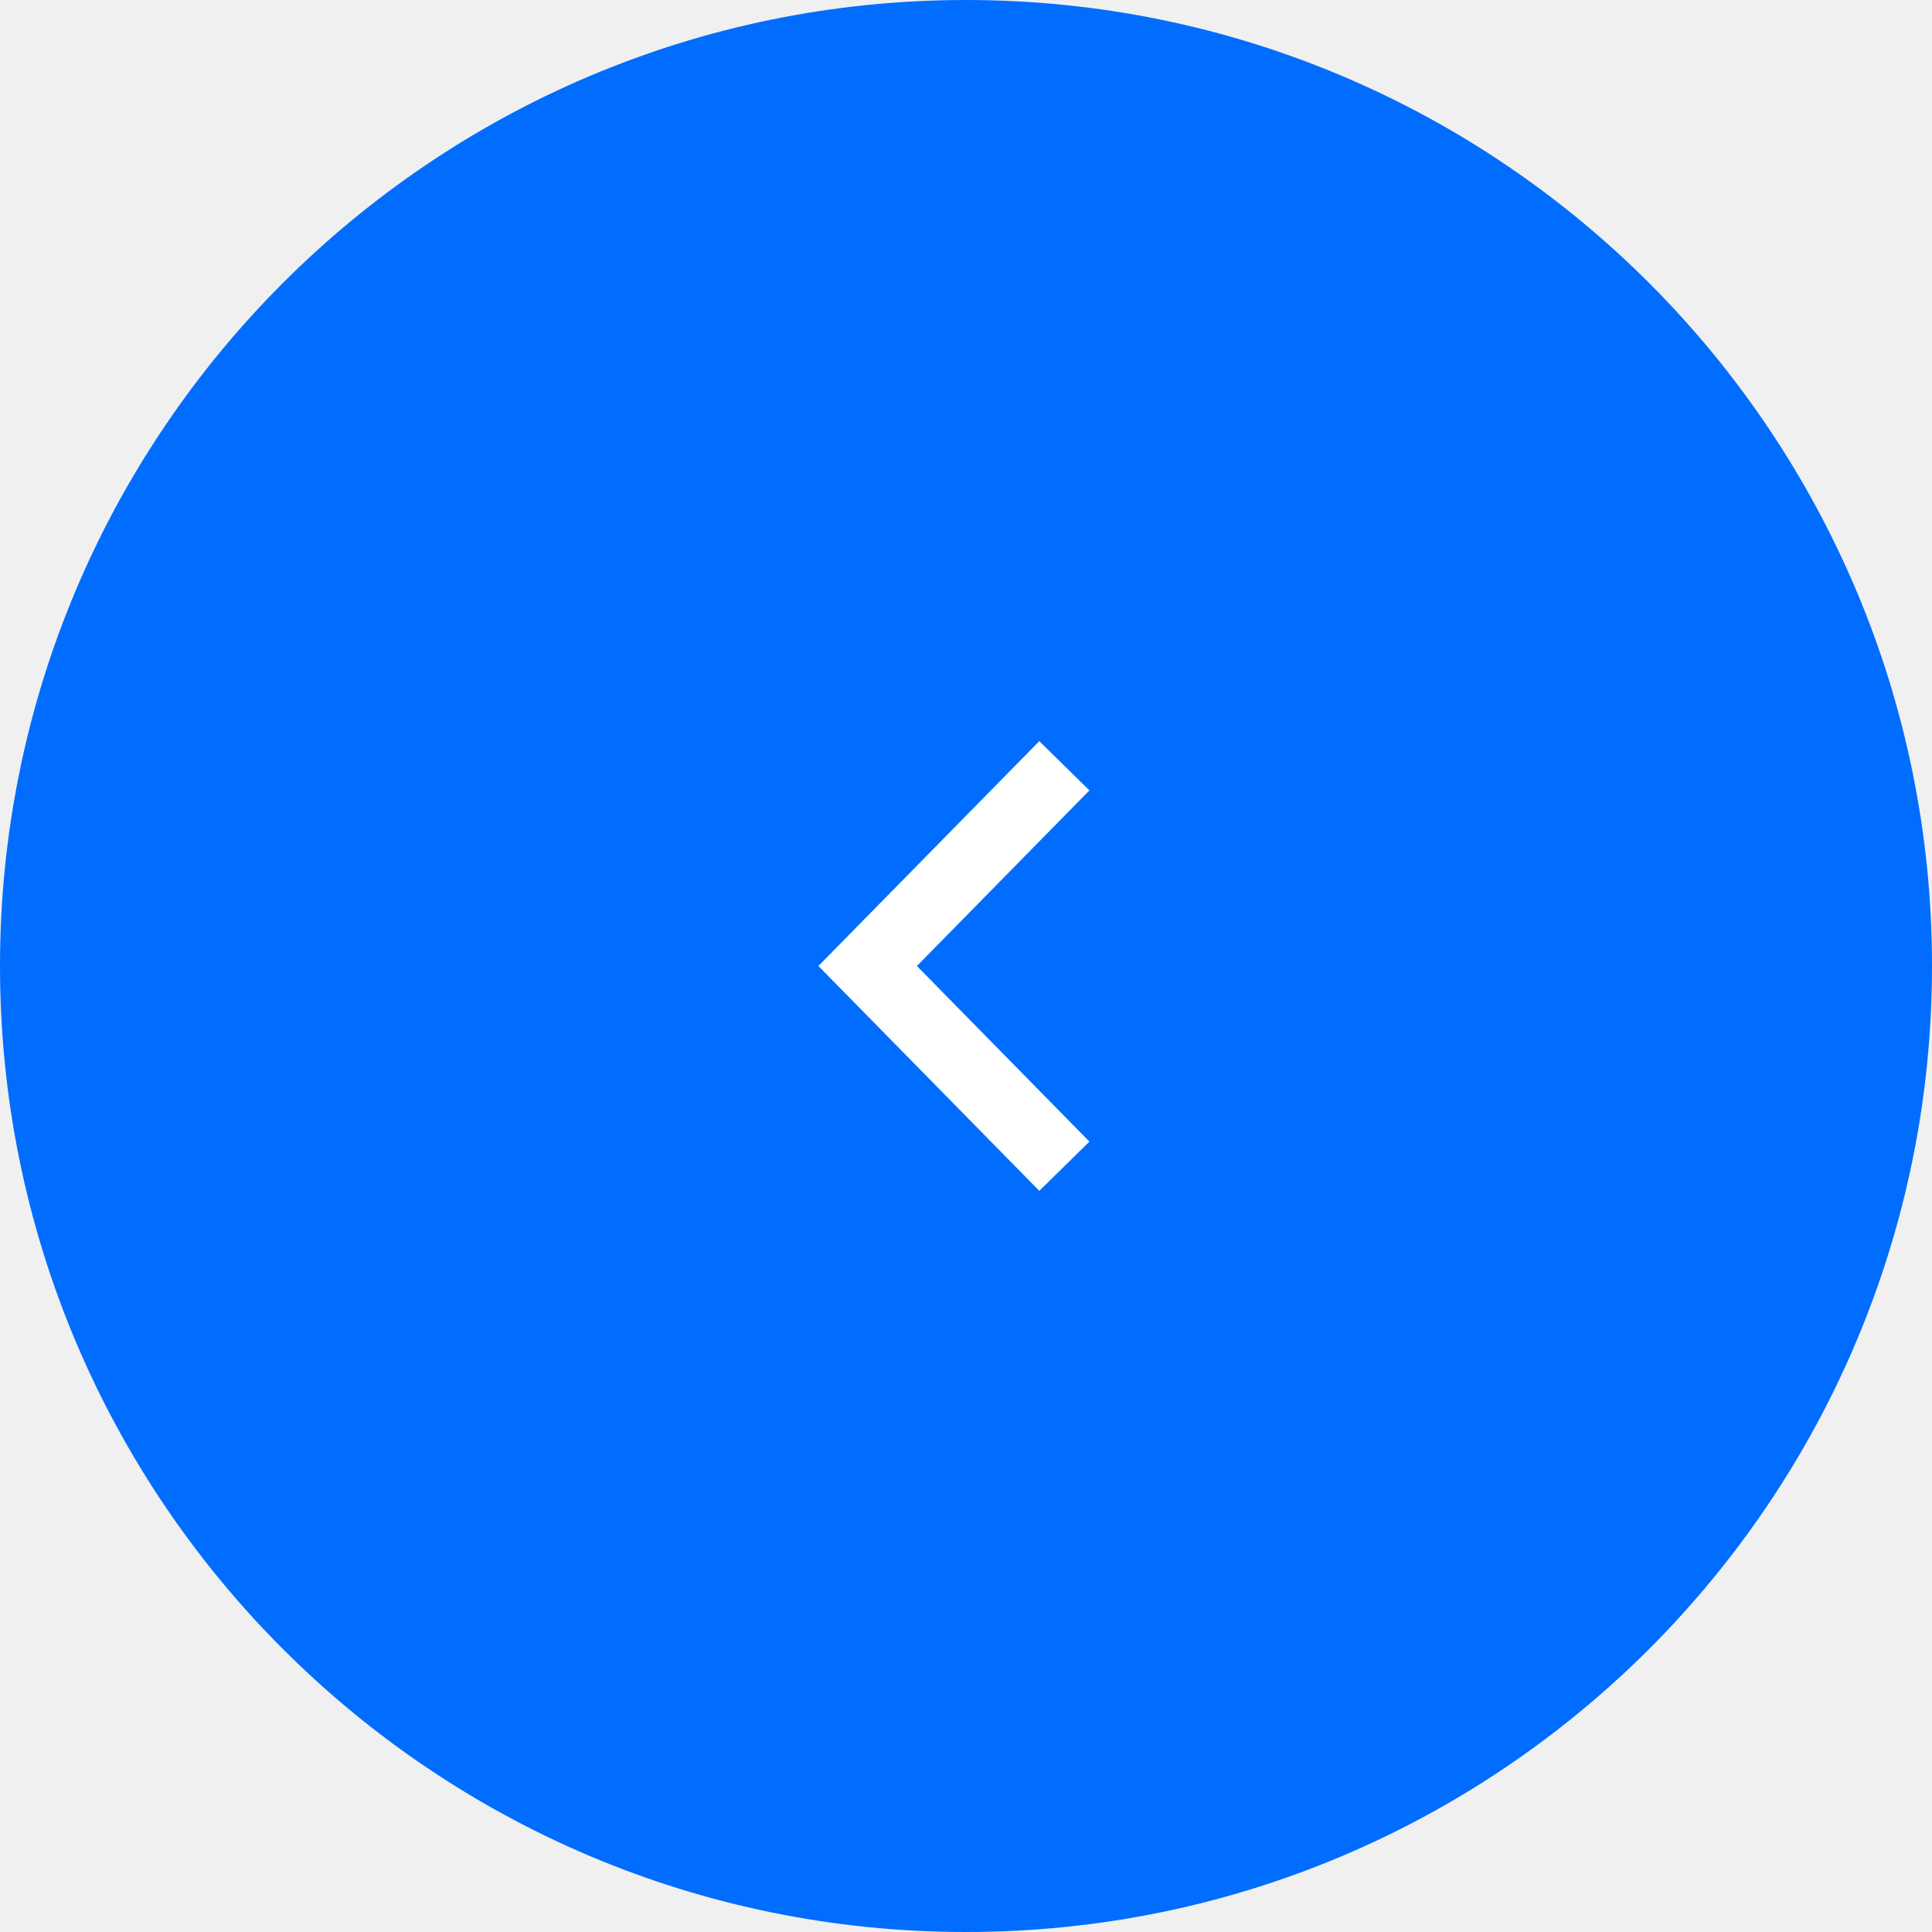
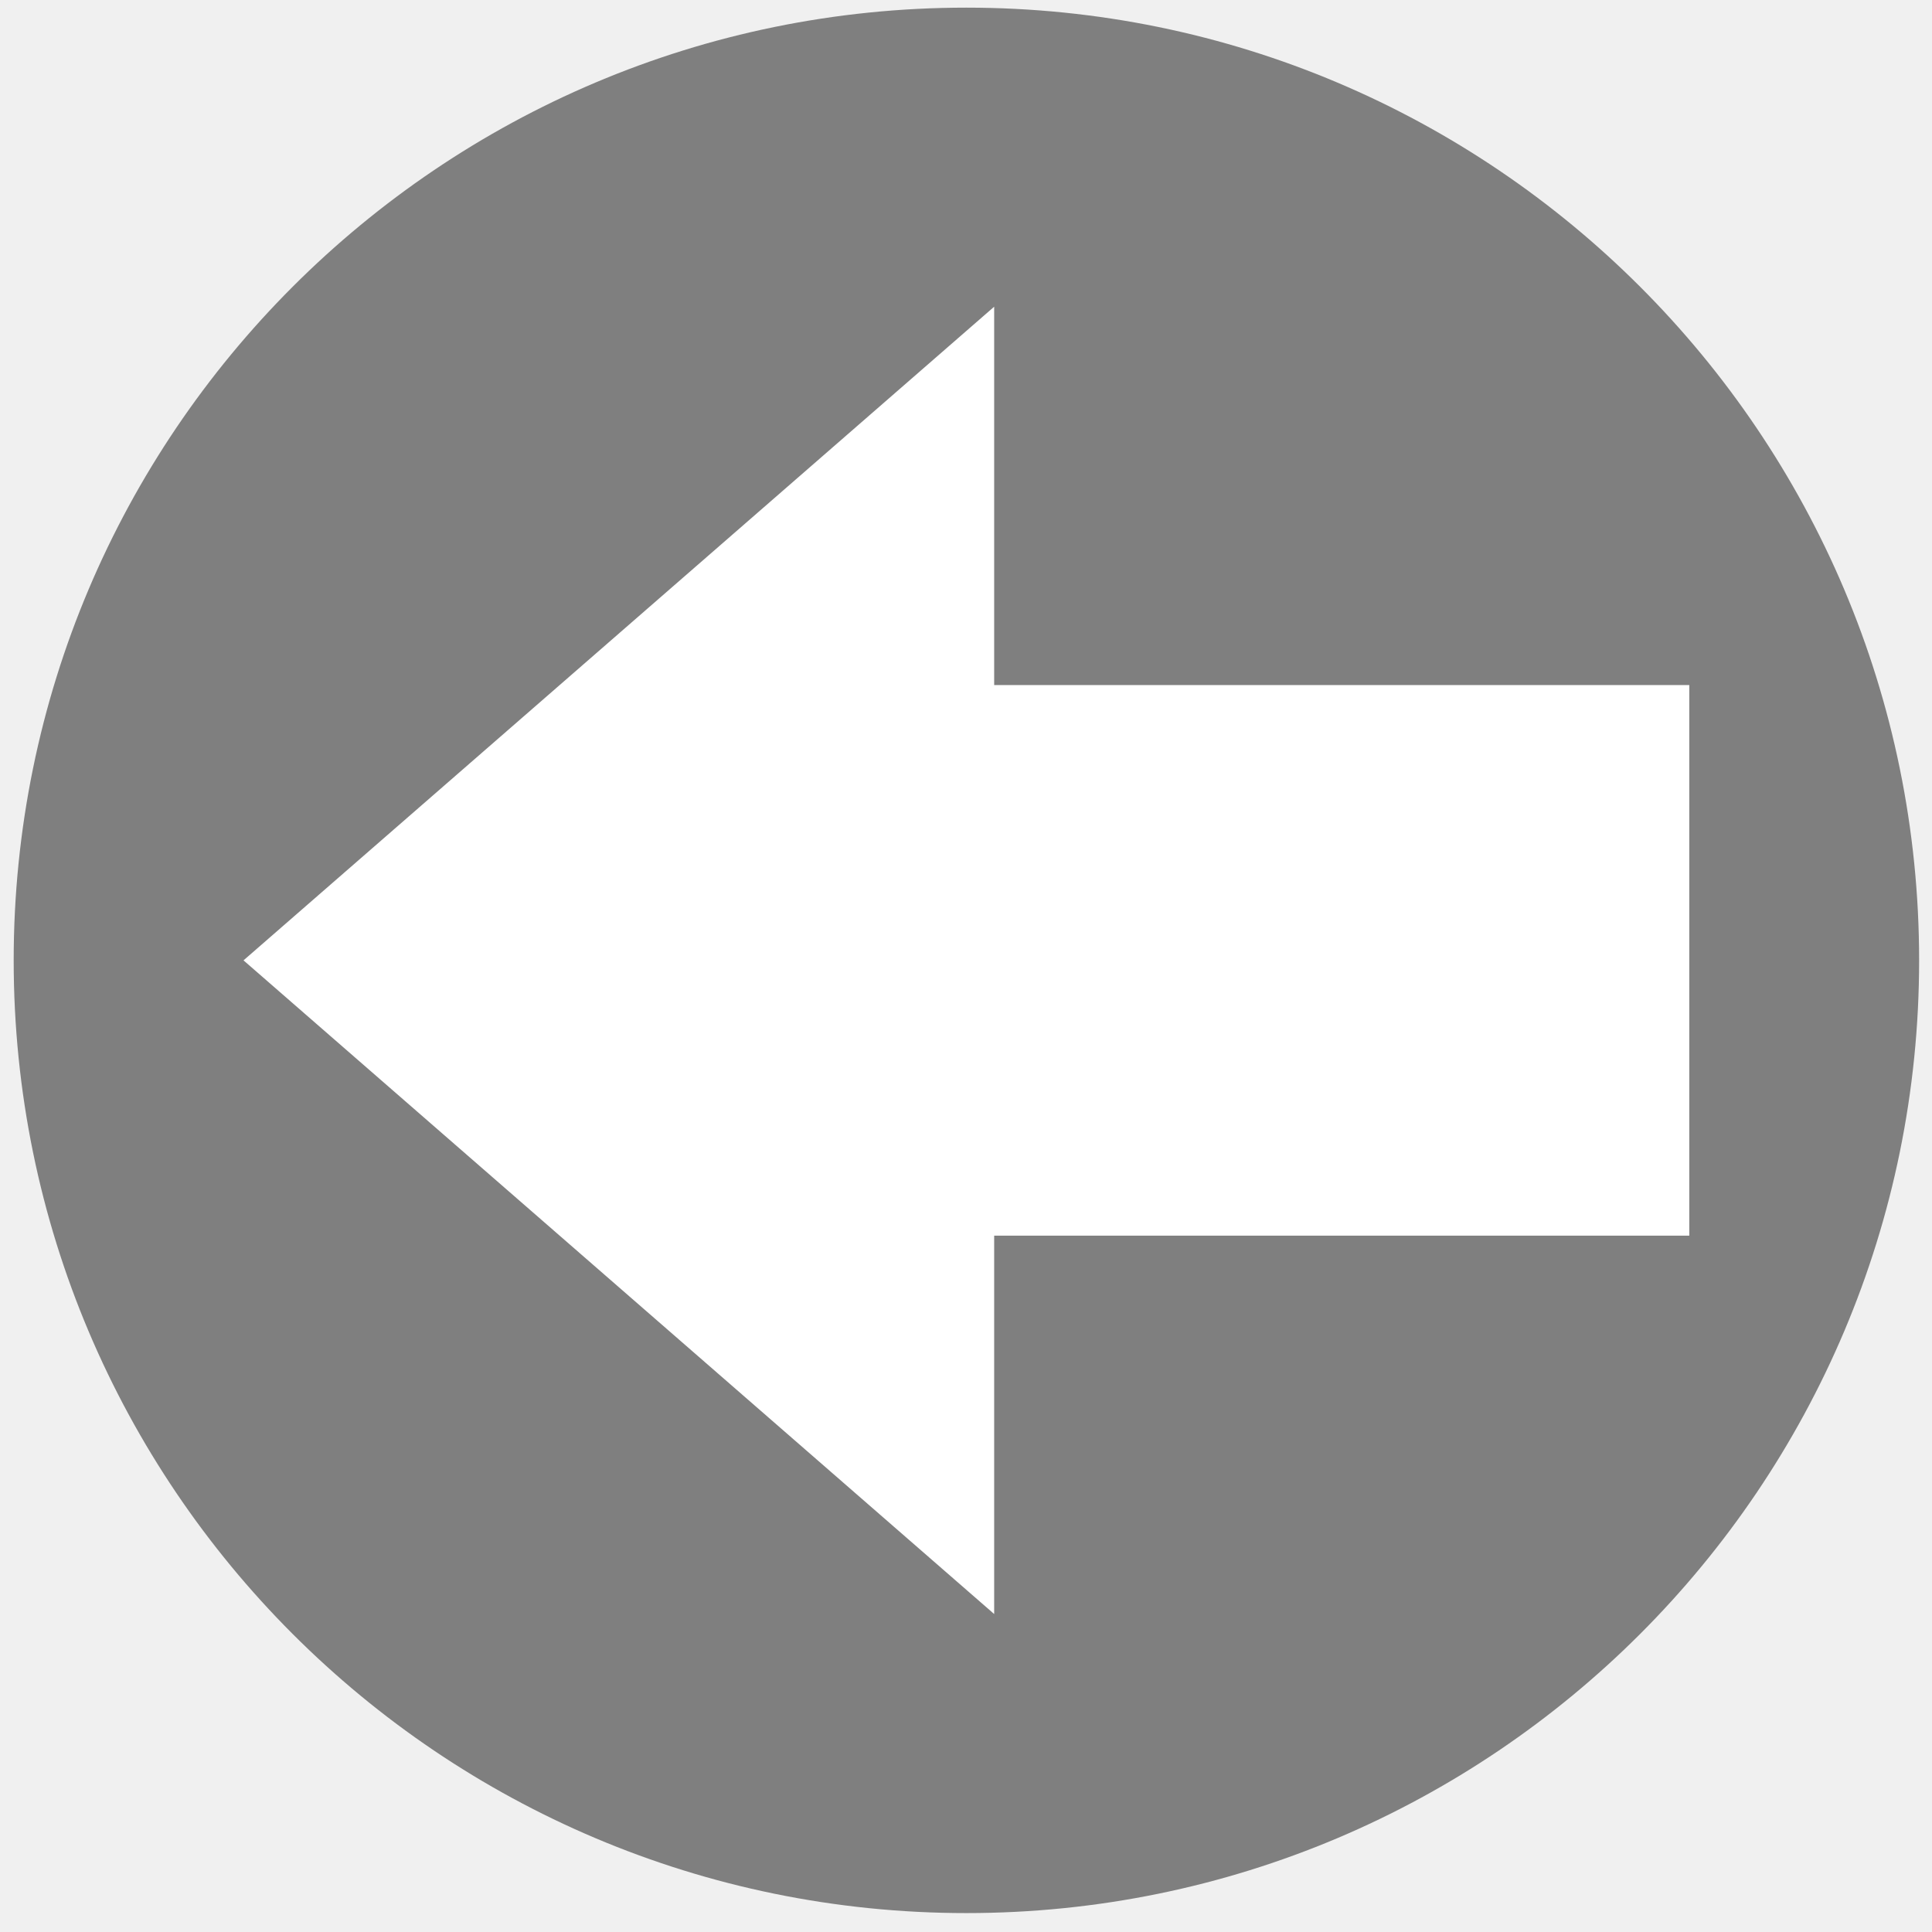
- <svg xmlns="http://www.w3.org/2000/svg" version="1.1" id="Capa_1" x="0px" y="0px" viewBox="0 0 55 55" style="enable-background:new 0 0 55 55;" xml:space="preserve">
+ <svg xmlns="http://www.w3.org/2000/svg" version="1.1" id="Capa_1" x="0px" y="0px" viewBox="0 0 480 480" style="enable-background:new 0 0 480 480;" xml:space="preserve">
  <style type="text/css">
- 	.st0{fill:#006DFF;}
- 	.st1{fill:none;stroke:#FFFFFF;stroke-width:2;stroke-miterlimit:10;}
+ 	.st0{fill:#7F7F7F;}
+ 	.st1{fill:#FFFFFF;}
</style>
+   <circle class="st0" cx="240.1" cy="238.6" r="236.7" />
  <g>
-     <circle class="st0" cx="27.5" cy="27.5" r="27.5" />
-     <polyline class="st1" points="30.3,33.2 24.7,27.5 30.3,21.8  " />
+     <g>
+       <polygon class="st1" points="247,401 247,307 419.7,307 419.7,170.2 247,170.2 247,76.2 60.5,238.6   " />
+     </g>
  </g>
</svg>
